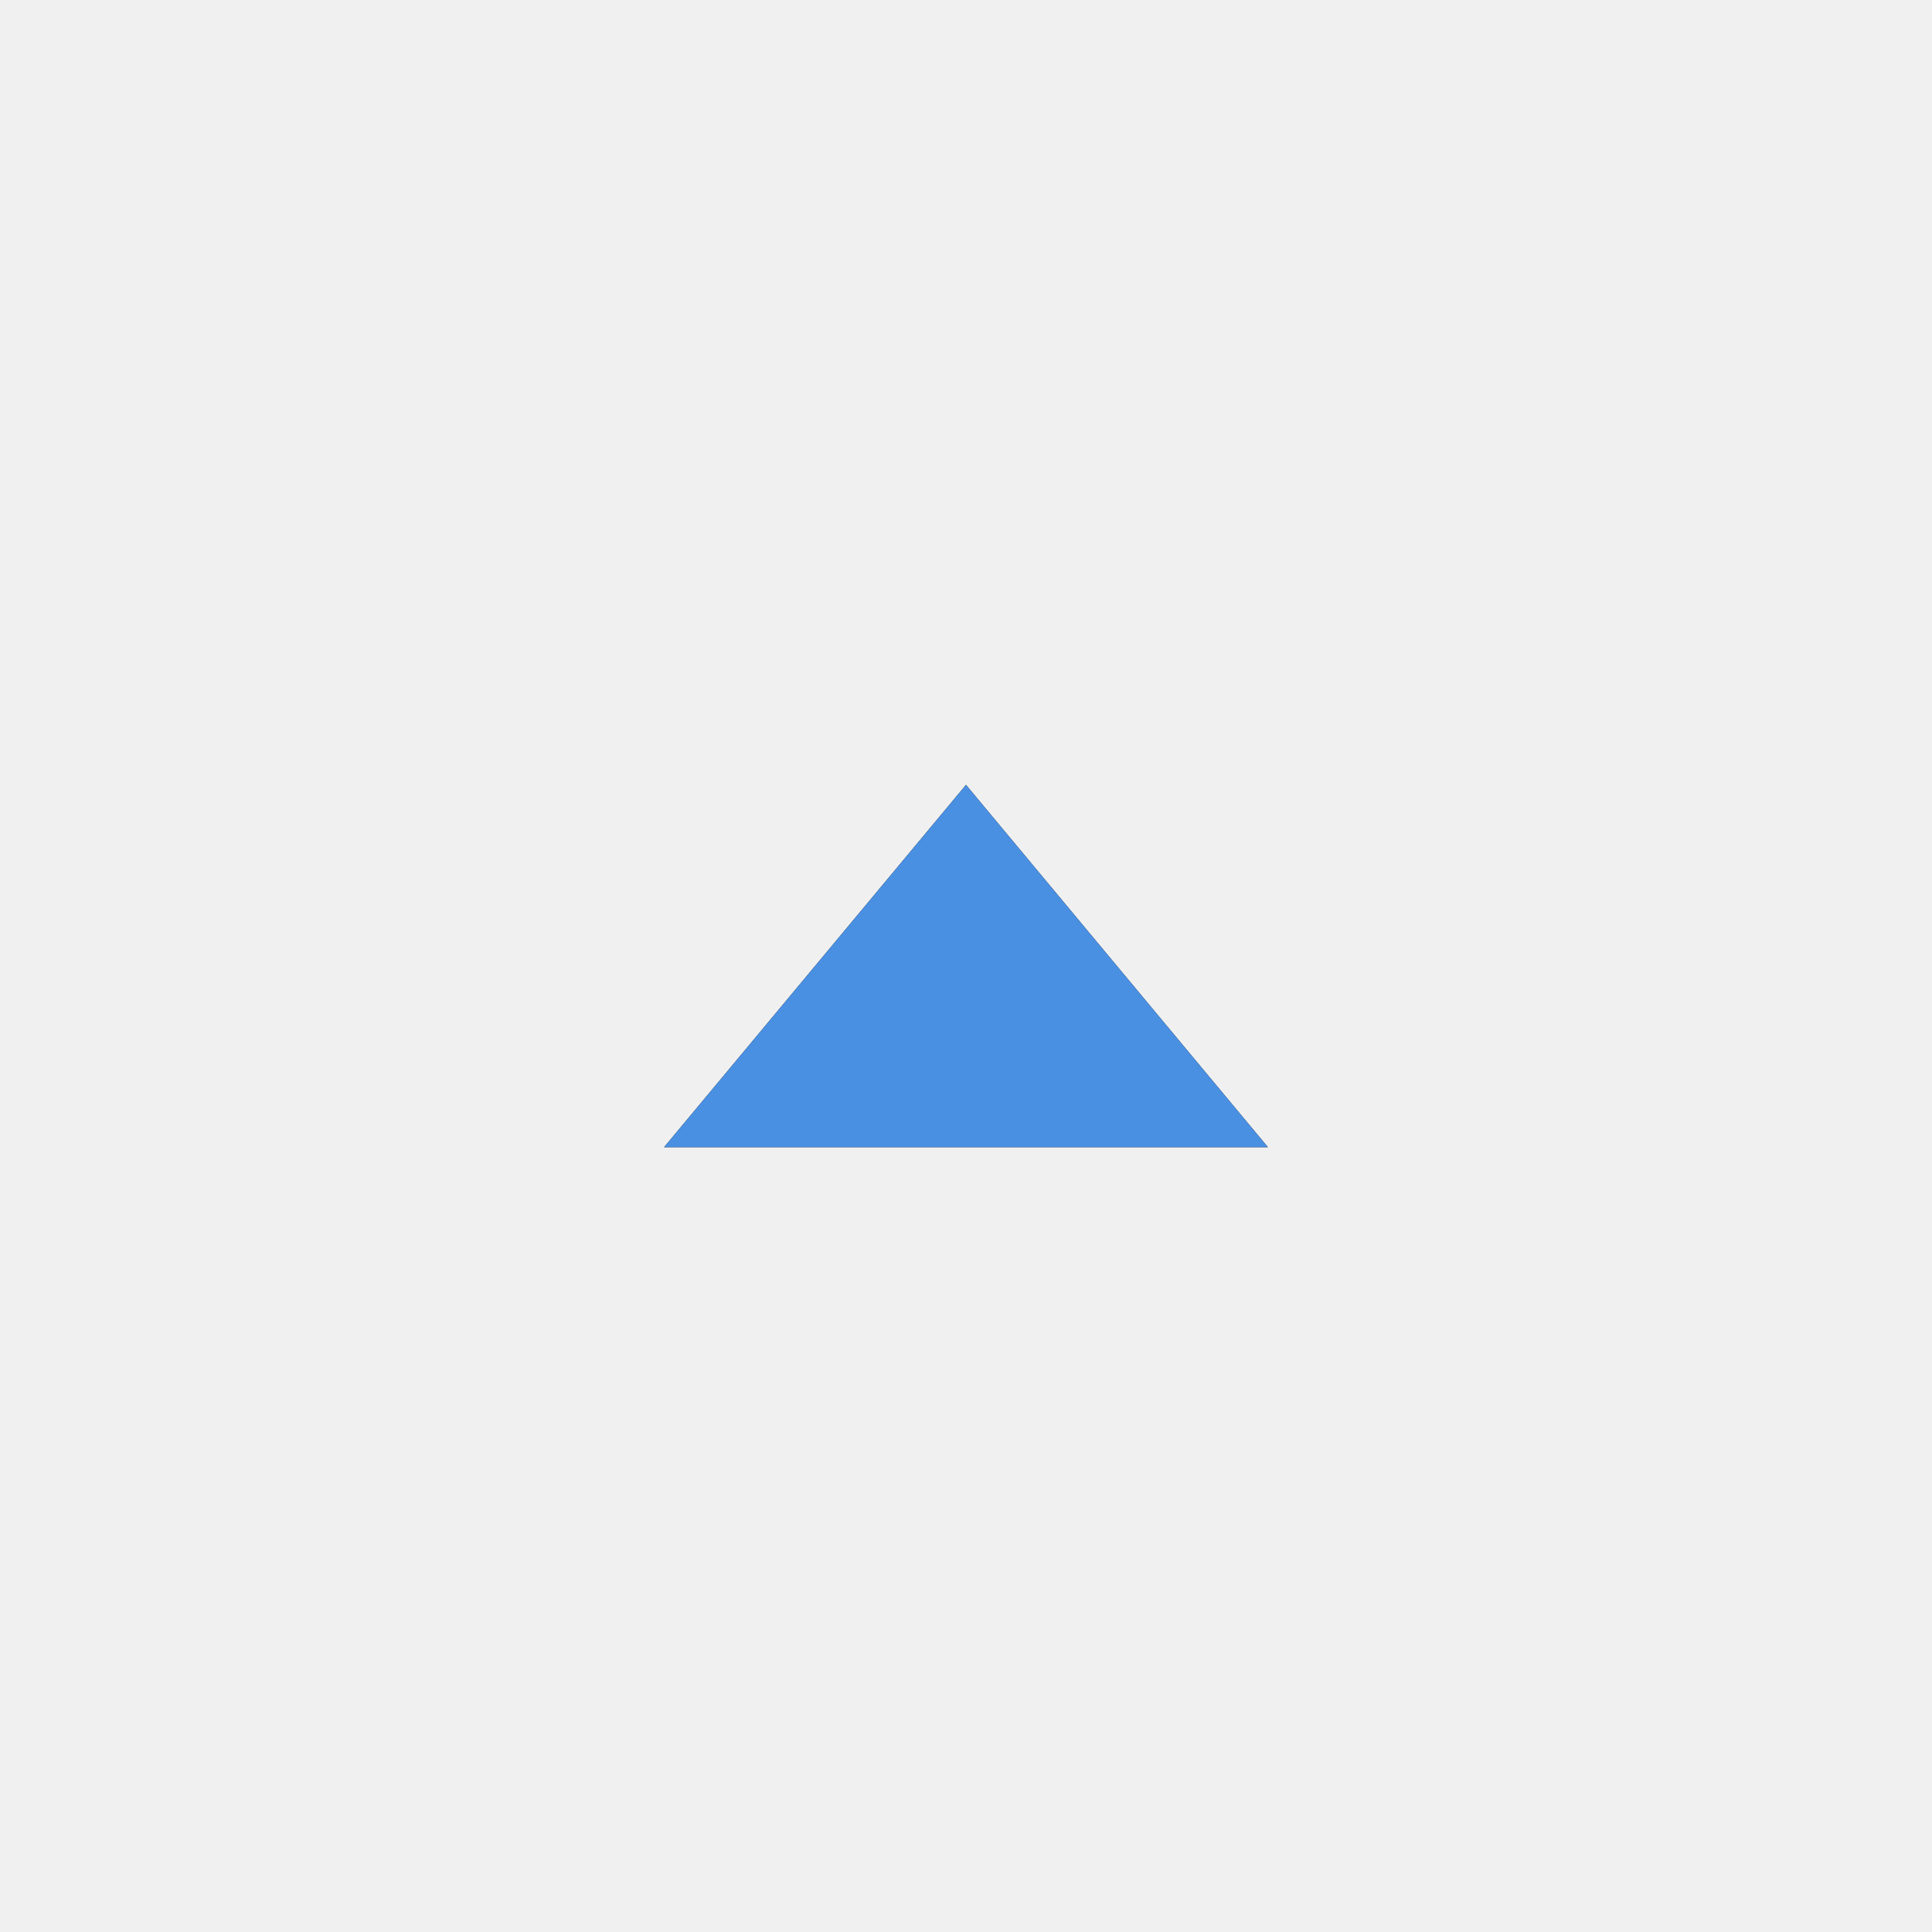
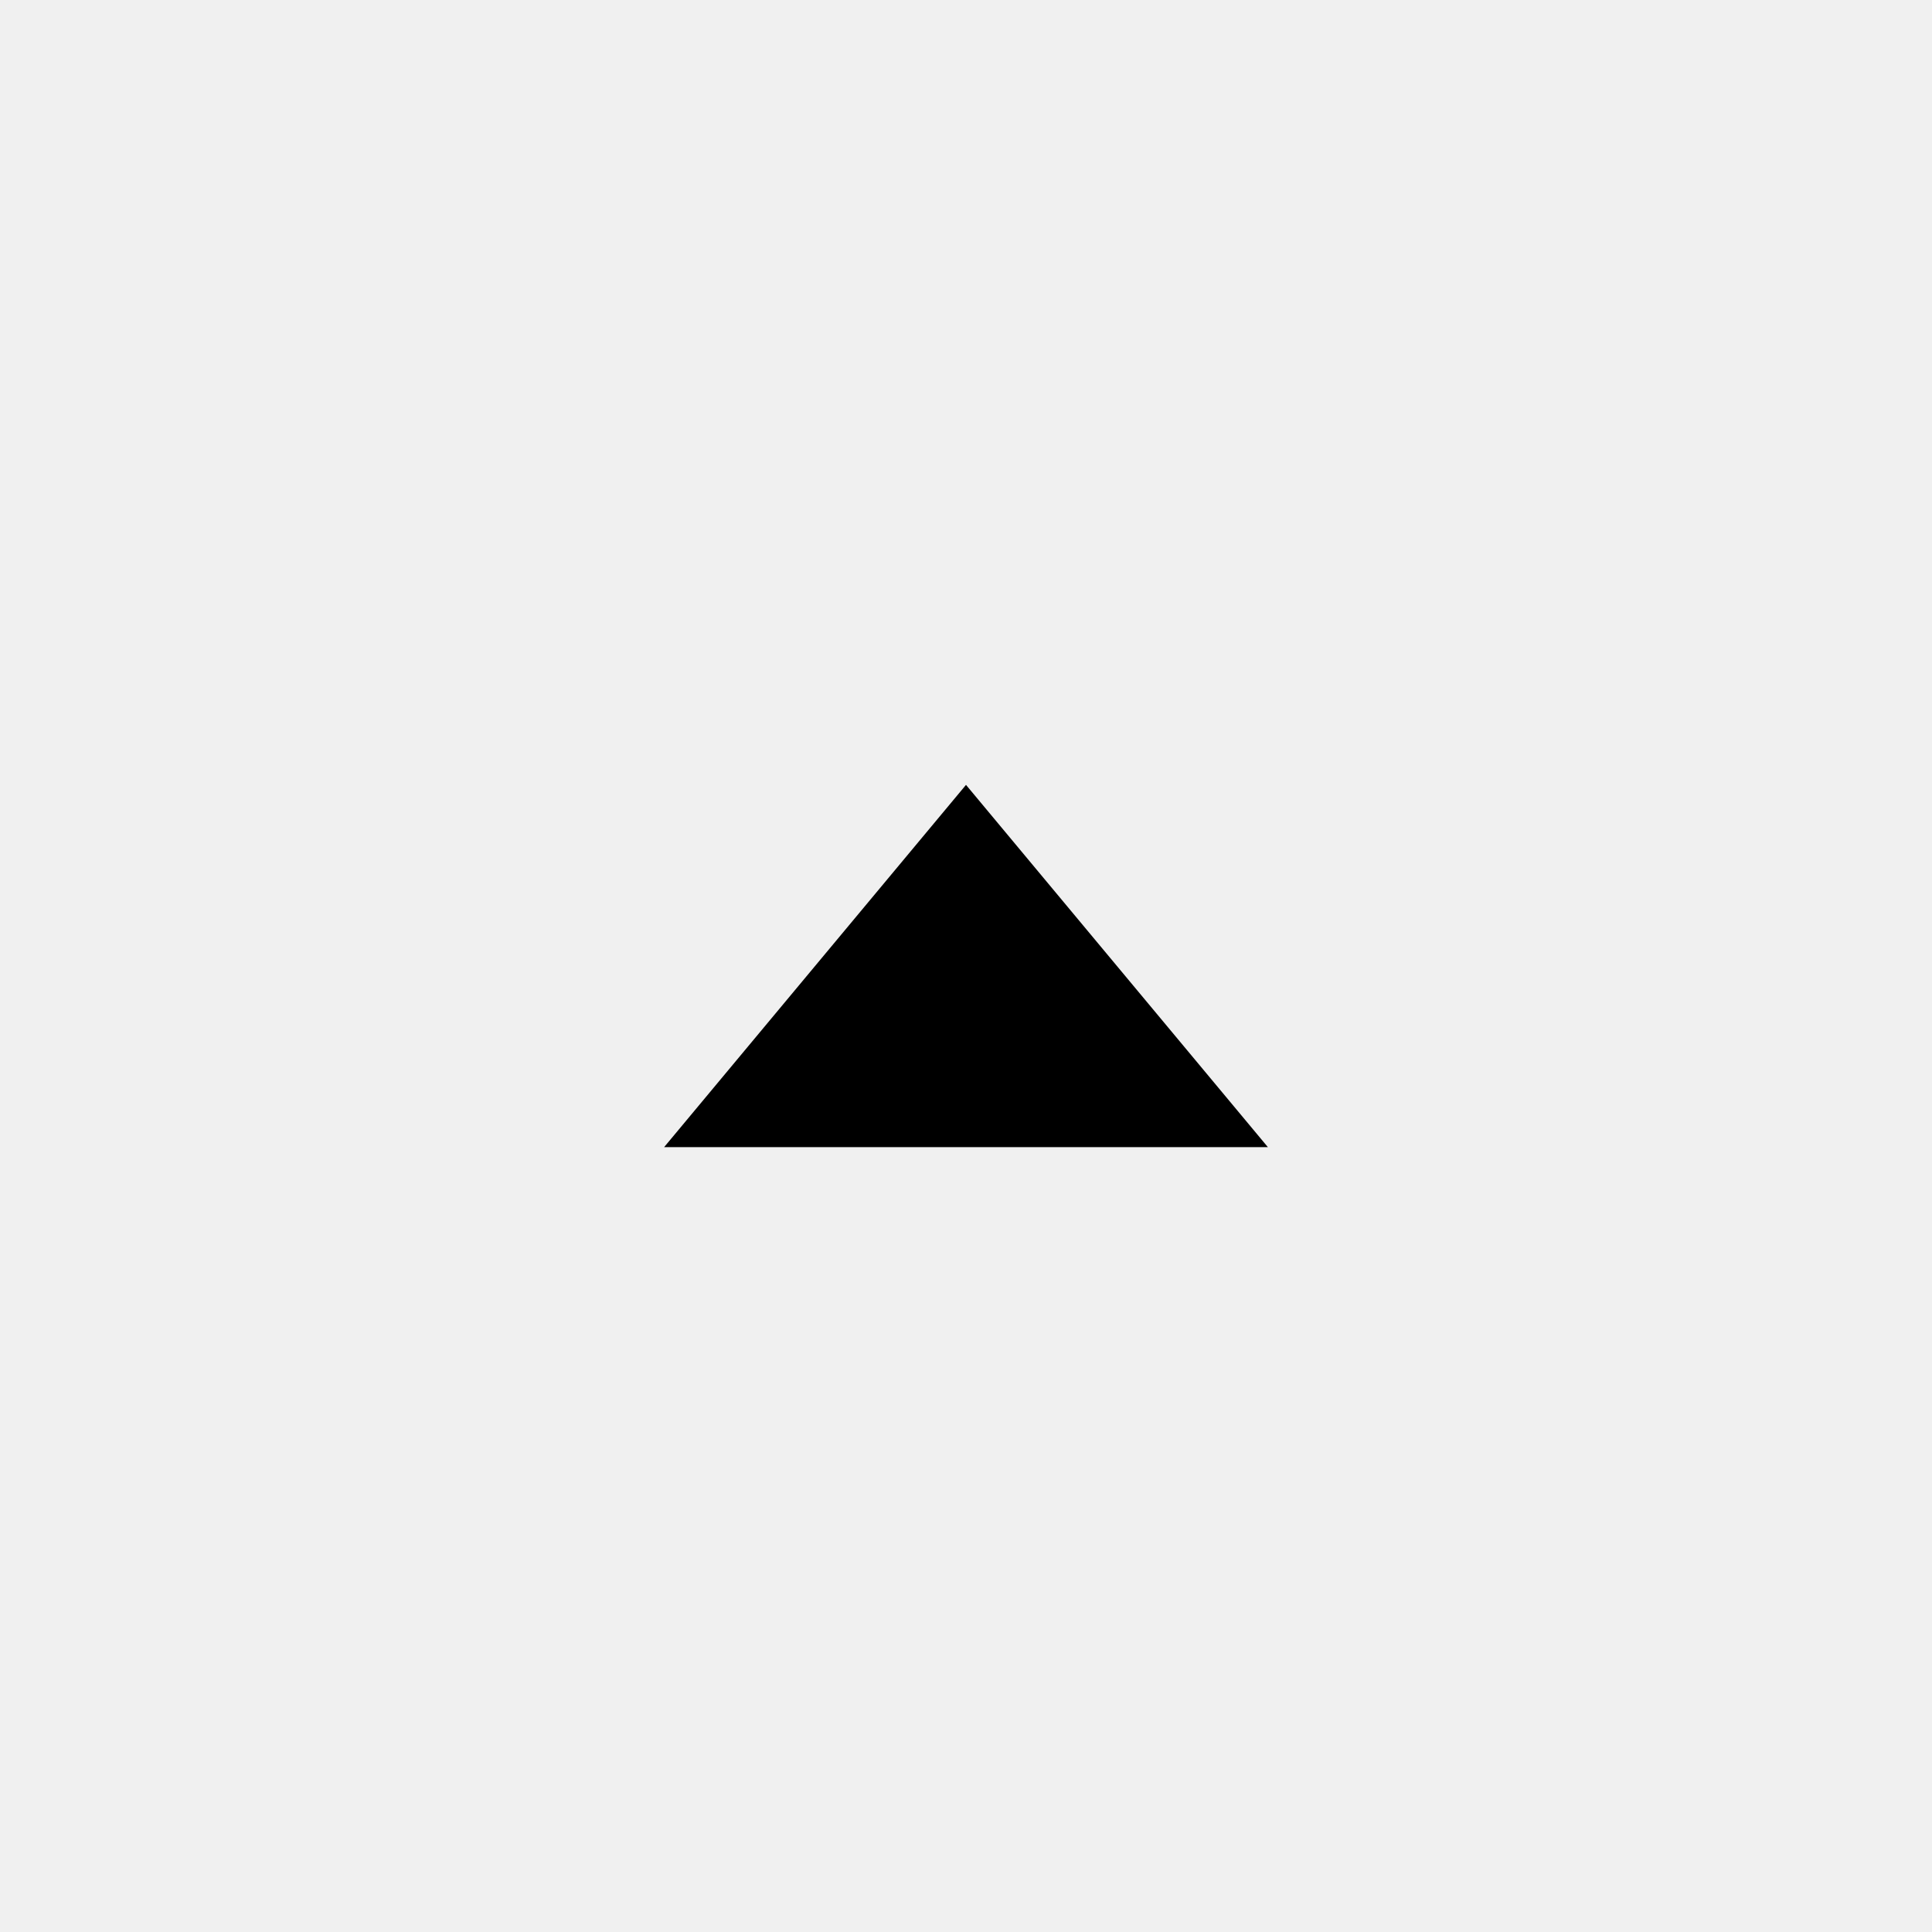
- <svg xmlns="http://www.w3.org/2000/svg" xmlns:xlink="http://www.w3.org/1999/xlink" width="32px" height="32px" viewBox="0 0 32 32" version="1.1">
-   <defs>
-     <polygon id="path-1" points="16 13 21 19 11 19" />
-   </defs>
-   <g id="Symbols" stroke="none" stroke-width="1" fill="none" fill-rule="evenodd">
-     <g id="icon/solid/select-active">
-       <mask id="mask-2" fill="white">
-         <use xlink:href="#path-1" />
-       </mask>
-       <use id="select" fill="#000000" xlink:href="#path-1" />
-       <g id="color/solid/primary" mask="url(#mask-2)" fill="#4A90E2">
-         <g transform="translate(-24, -25)" id="color">
-           <rect x="0" y="0" width="80" height="80" />
-         </g>
-       </g>
-     </g>
+ <svg xmlns="http://www.w3.org/2000/svg" version="1.1" id="Layer_1" x="0px" y="0px" viewBox="0 0 32 32" style="enable-background:new 0 0 32 32;" xml:space="preserve">
+   <style type="text/css">
+ 	.st0{fill-rule:evenodd;clip-rule:evenodd;}
+ </style>
+   <g>
+     <polygon class="st0" points="16,13 21,19 11,19  " />
  </g>
</svg>
